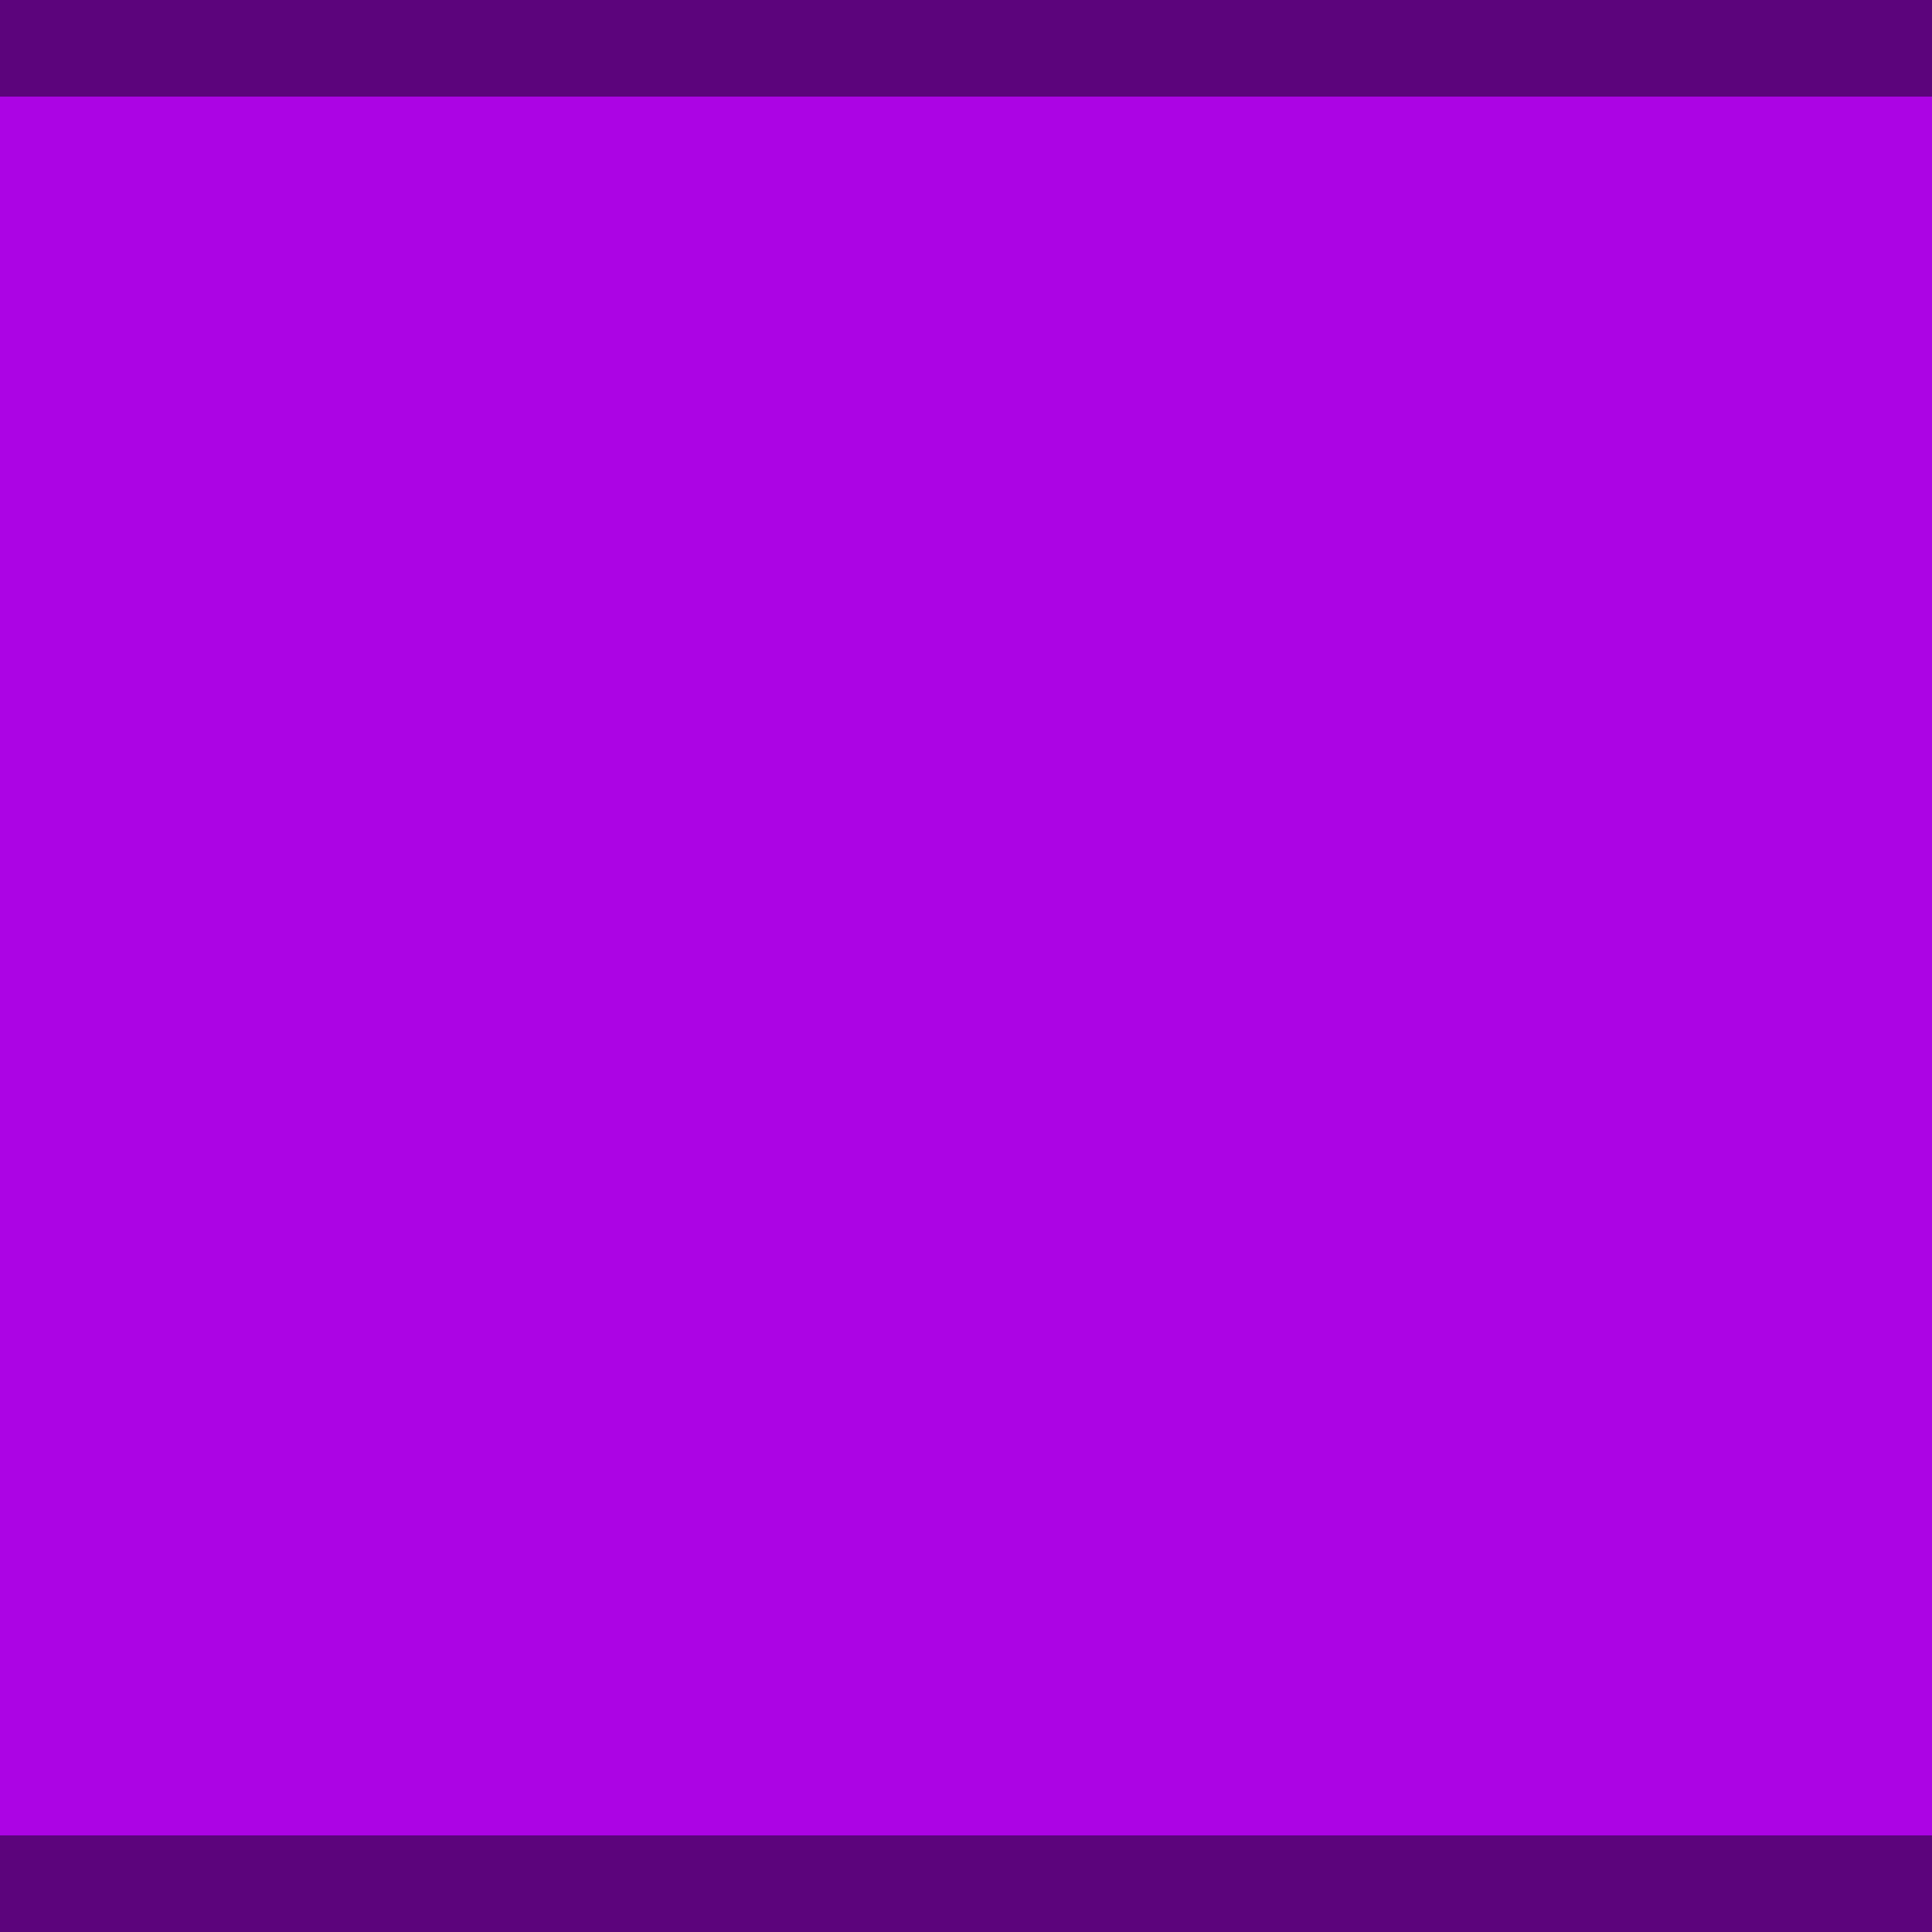
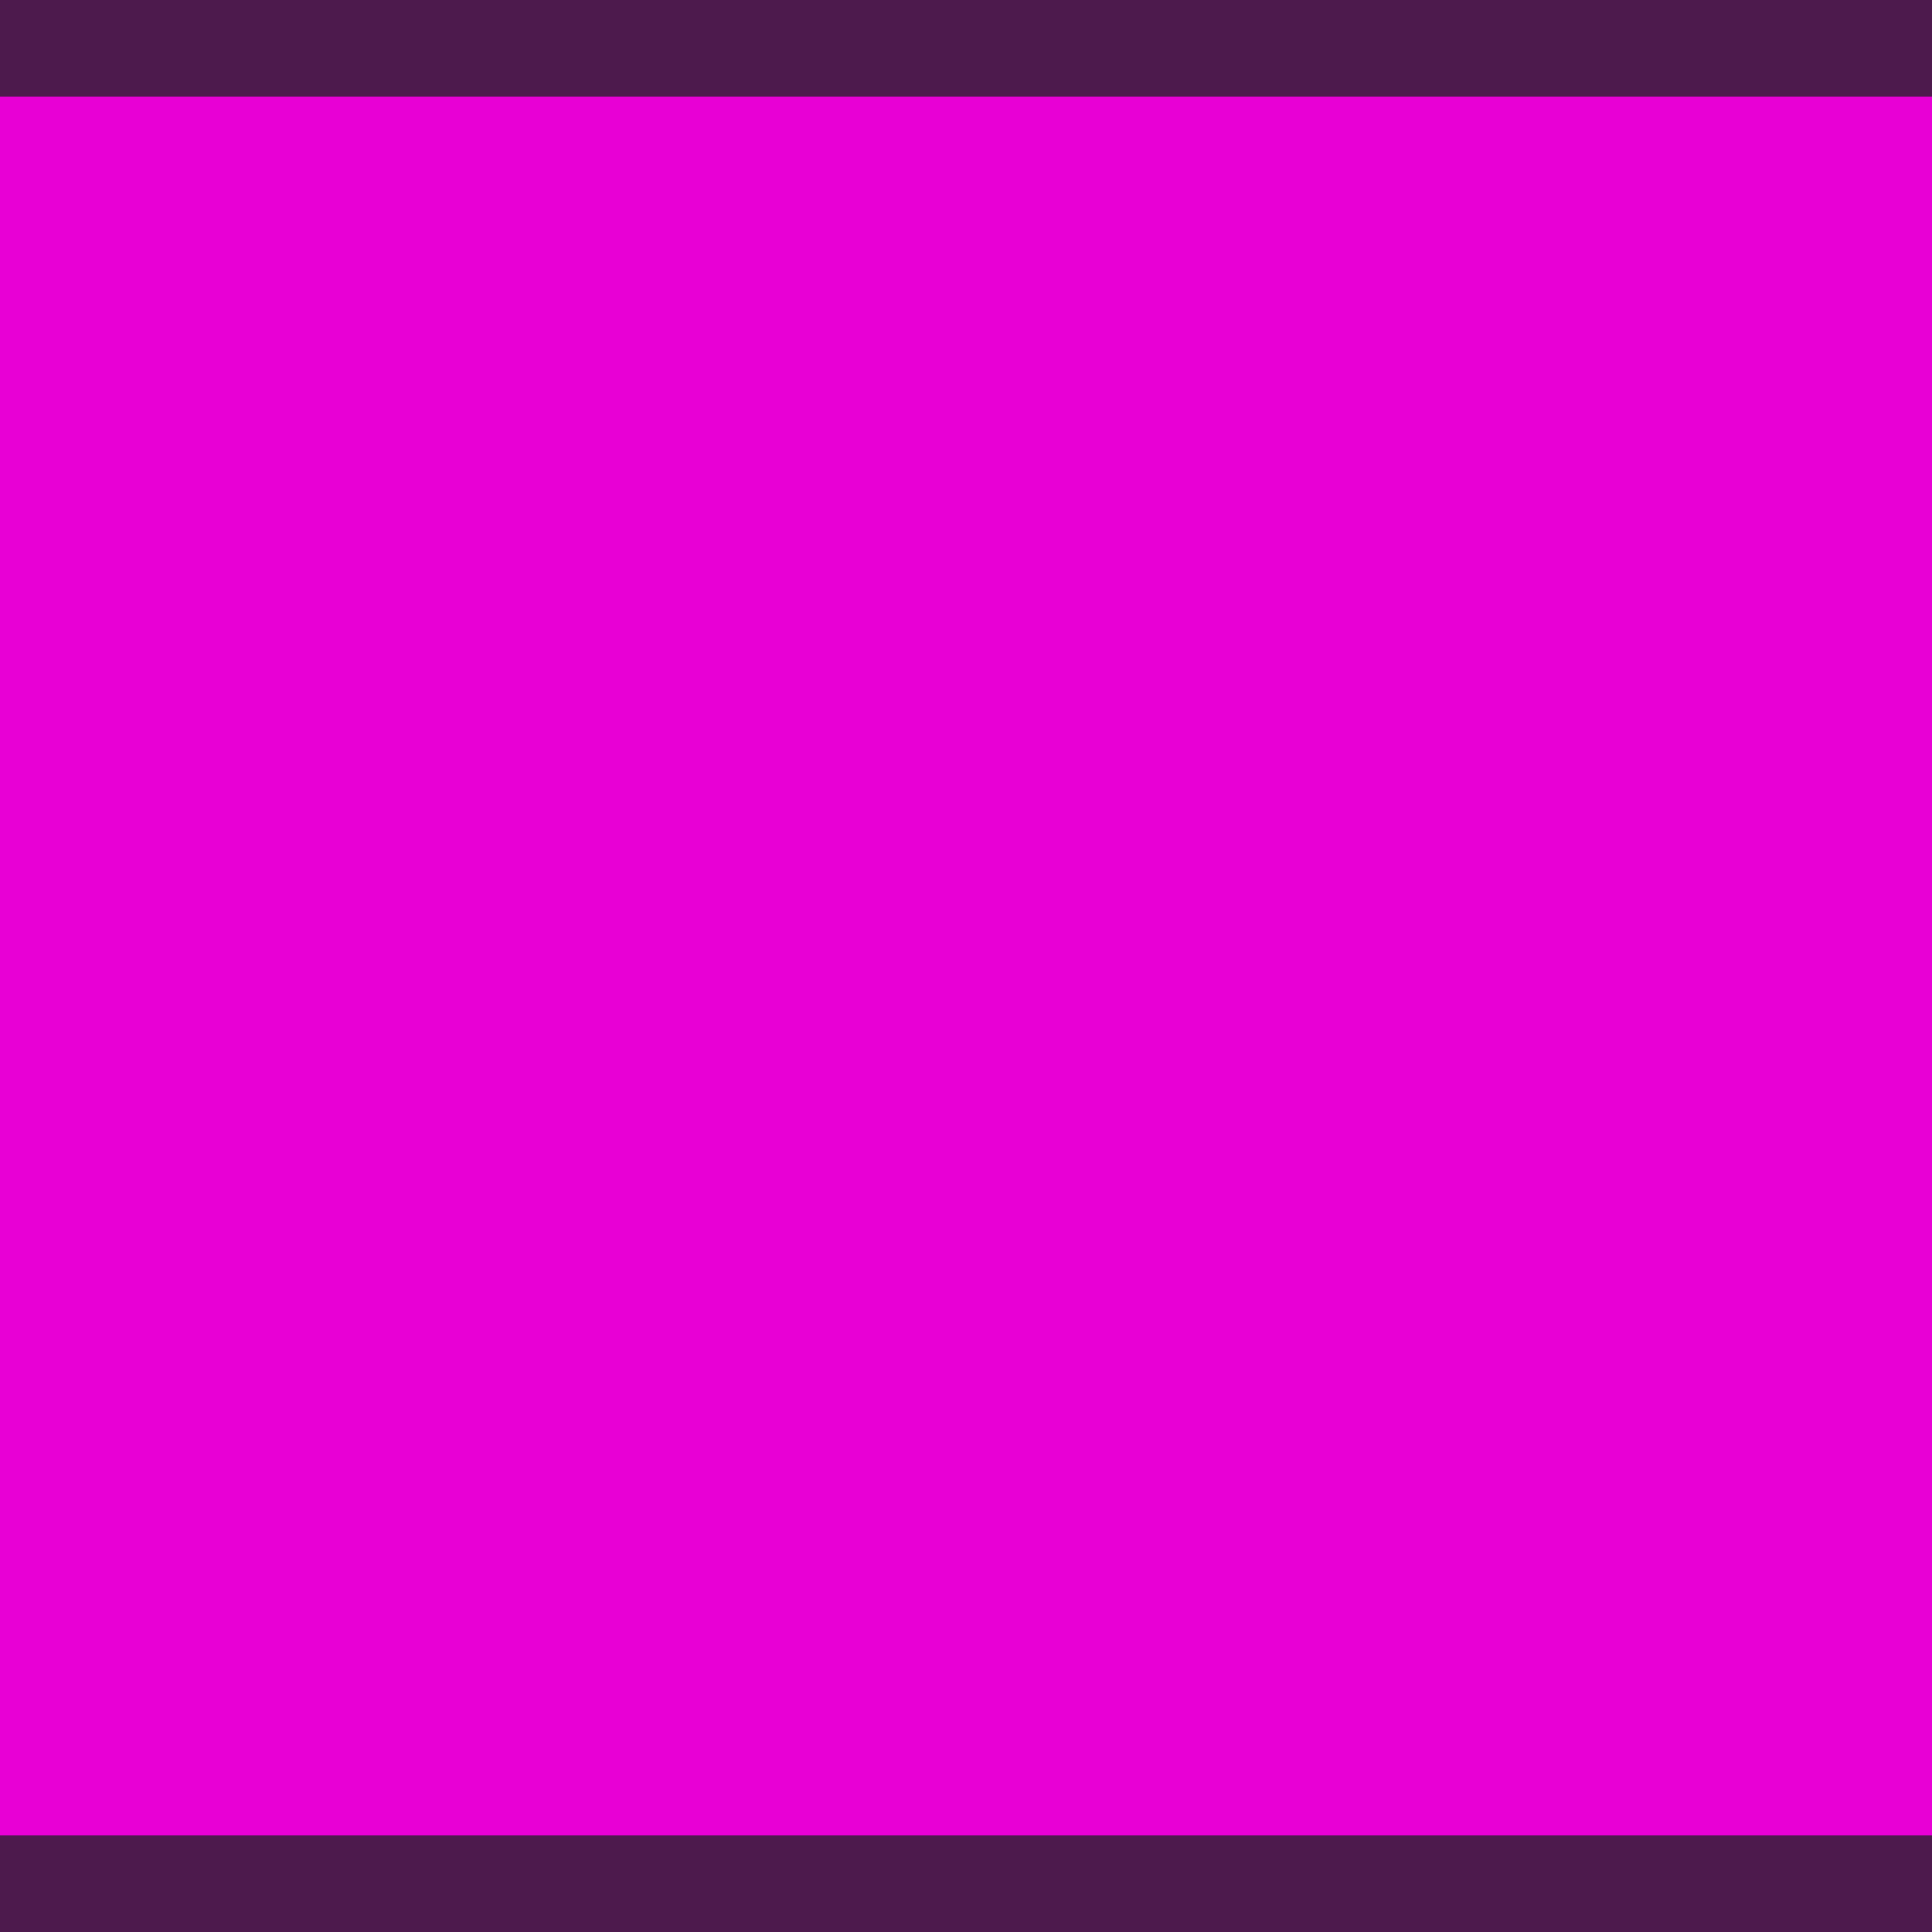
<svg xmlns="http://www.w3.org/2000/svg" width="20px" height="20px" viewBox="0 0 20 20" version="1.1">
  <g id="surface1">
-     <rect x="0" y="0" width="20" height="20" style="fill:rgb(36.078%,1.569%,48.627%);fill-opacity:1;stroke:none;" />
-     <path style=" stroke:none;fill-rule:nonzero;fill:rgb(67.451%,1.569%,89.412%);fill-opacity:1;" d="M 0 1 L 20 1 L 20 19 L 0 19 Z M 0 1 " />
+     <rect x="0" y="0" width="20" height="20" style="fill:rgb(30%,10%,30%);fill-opacity:1;stroke:none;" />
+     <path style=" stroke:none;fill-rule:nonzero;fill:rgb(91%,0%,83.5%);fill-opacity:1;" d="M 0 1 L 20 1 L 20 19 L 0 19 Z M 0 1 " />
  </g>
</svg>
